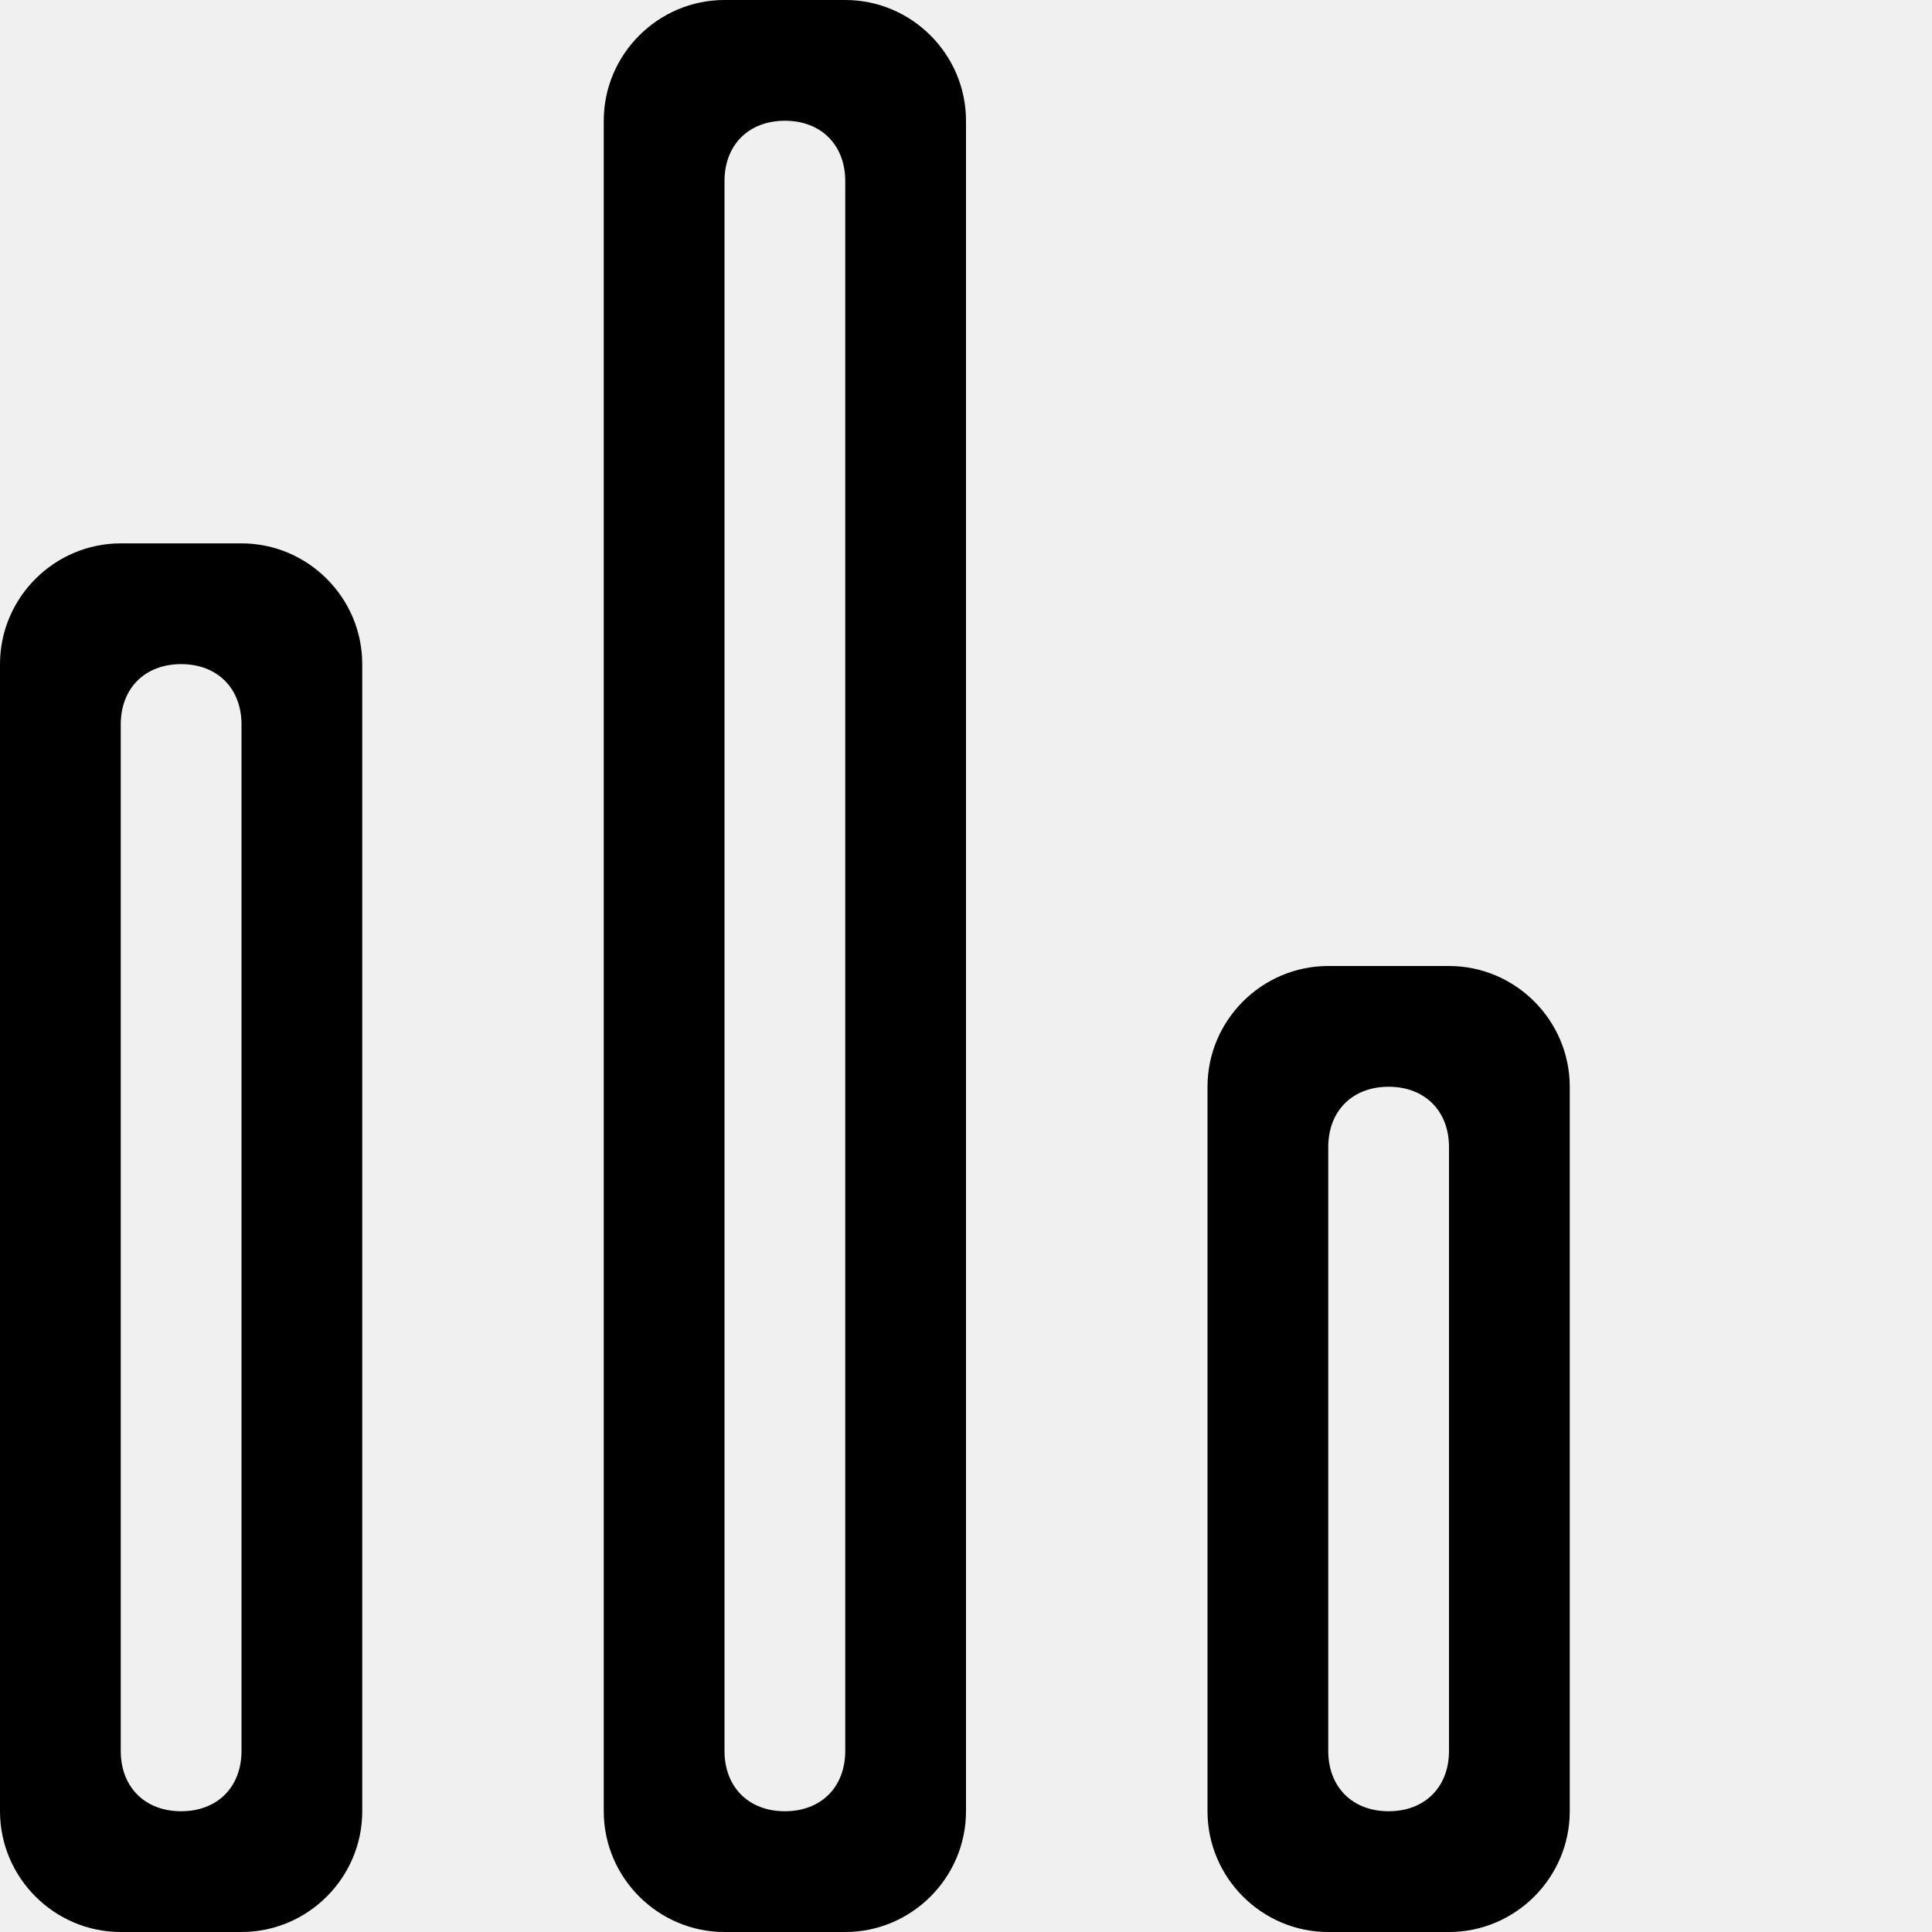
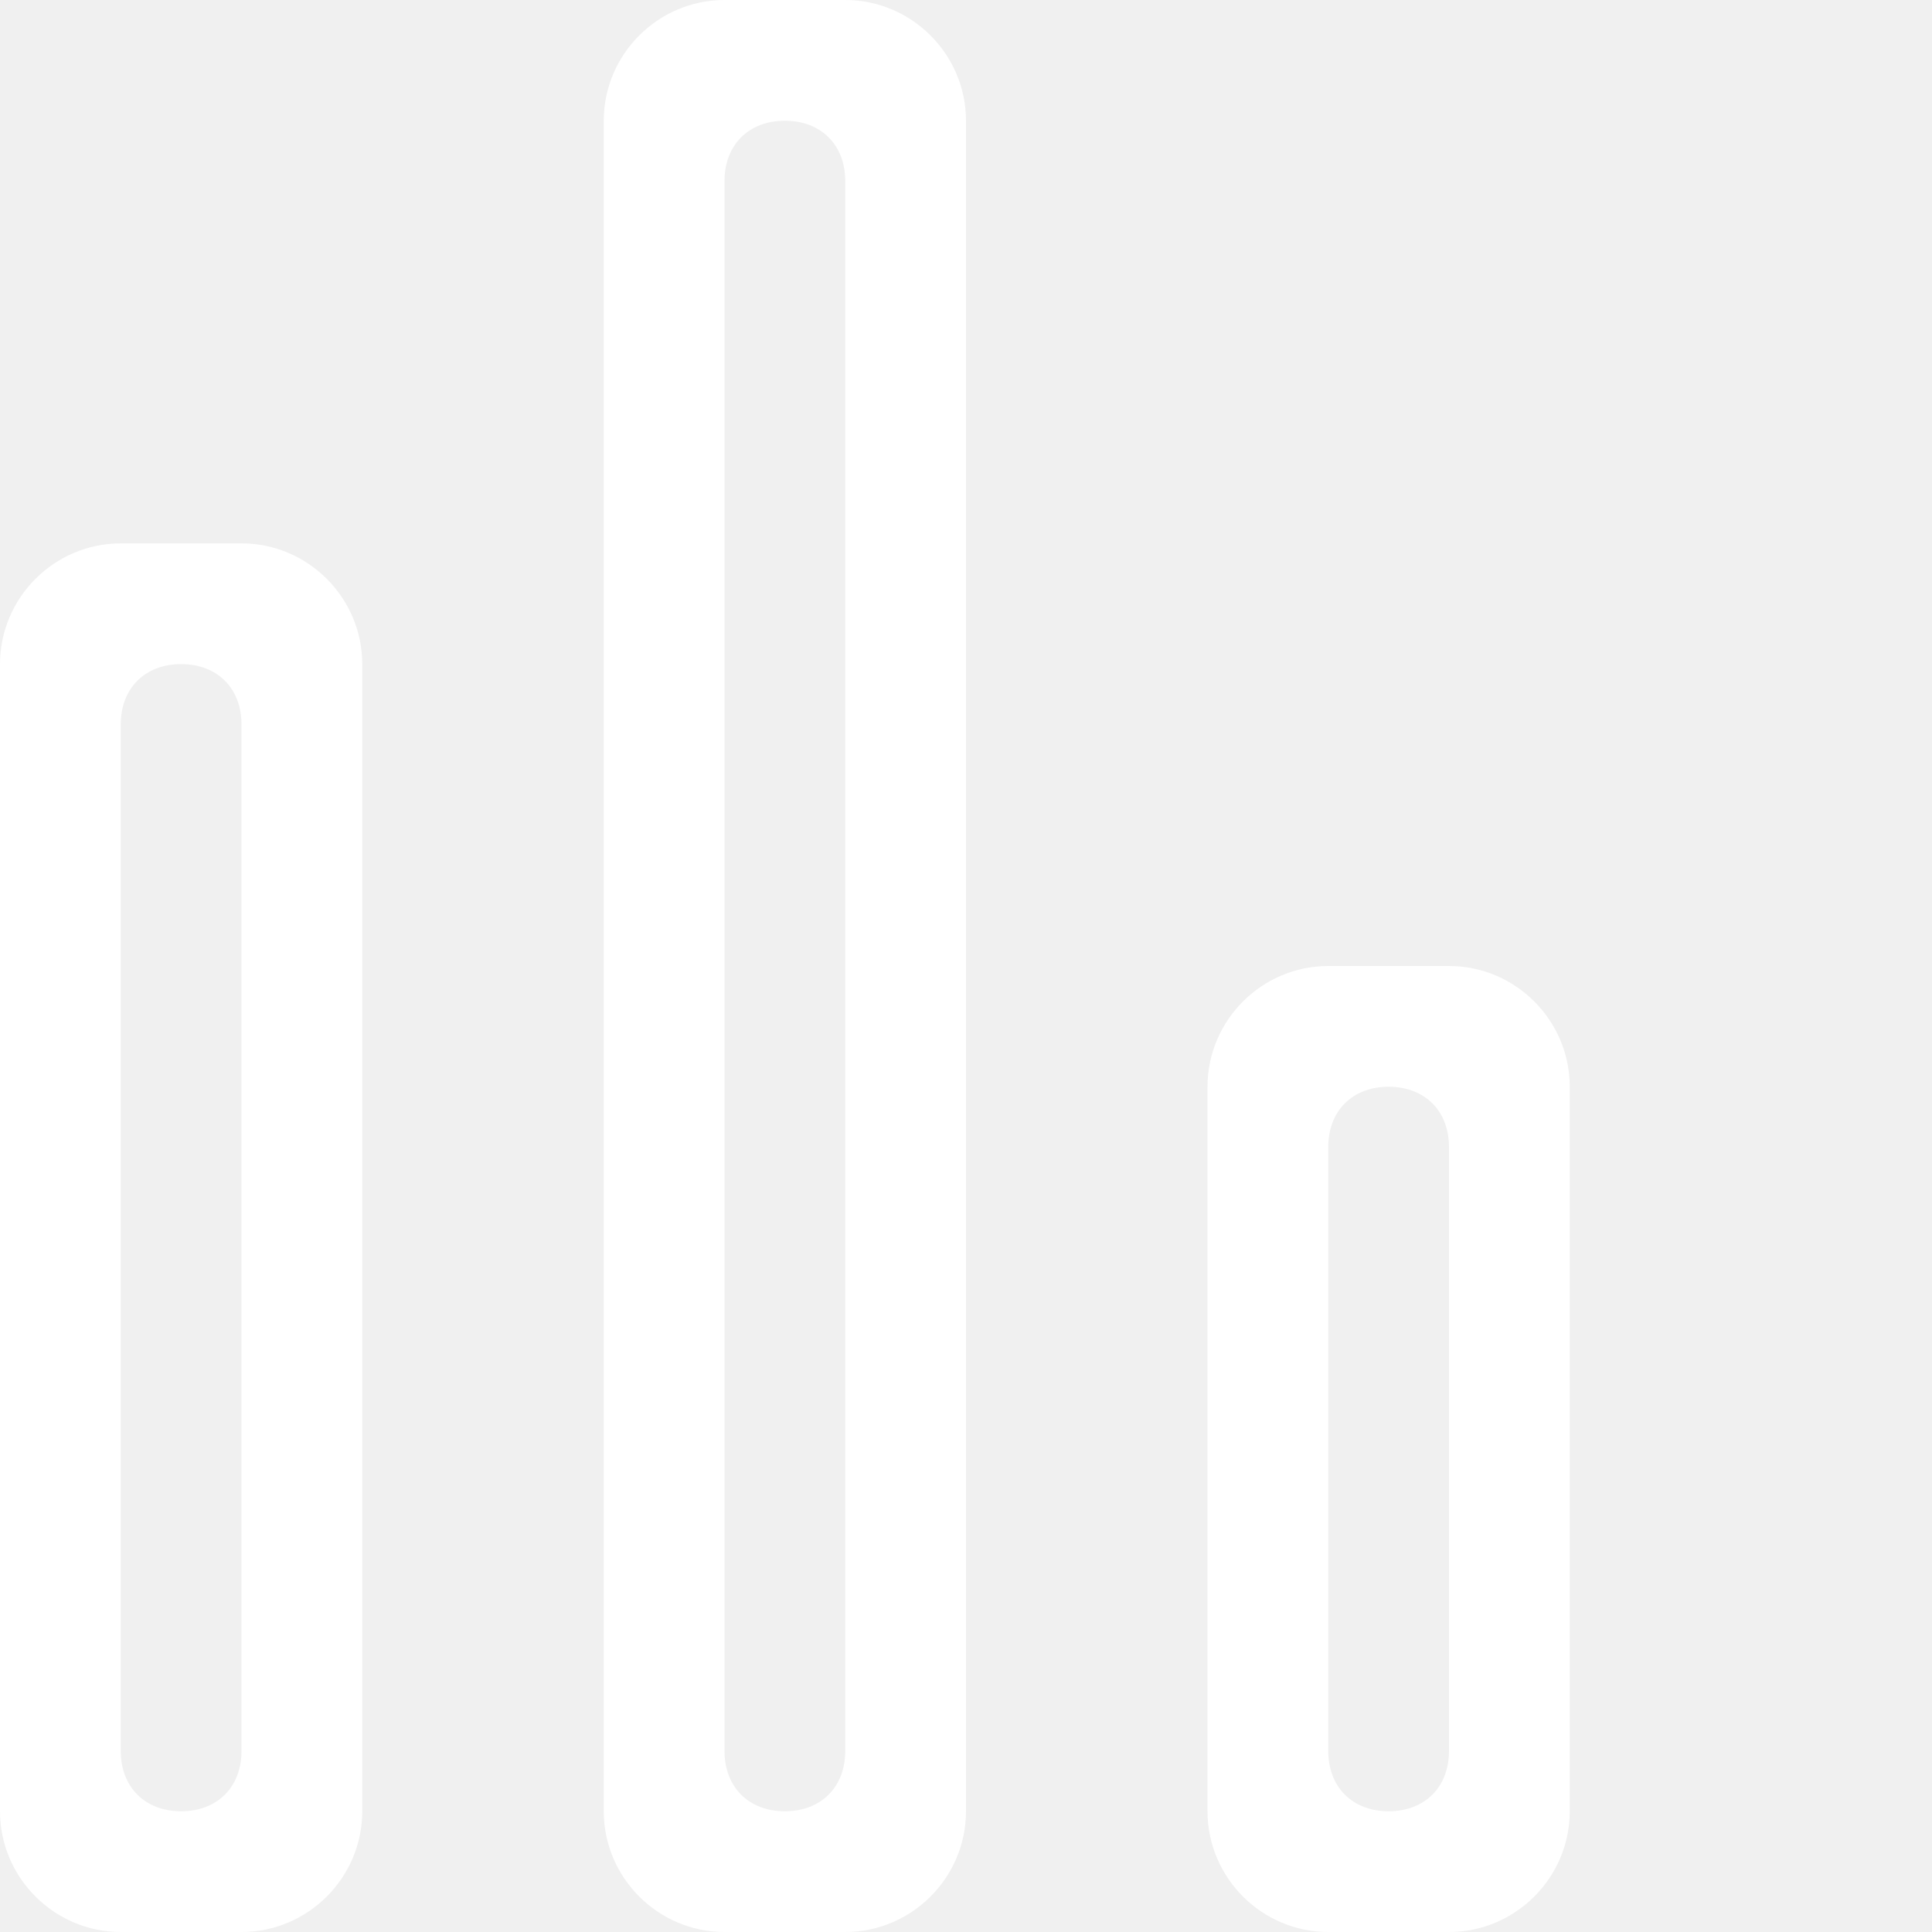
<svg xmlns="http://www.w3.org/2000/svg" version="1.1" id="Line_12" x="0px" y="0px" viewBox="0 0 32 32" style="enable-background:new 0 0 32 32;" xml:space="preserve">
  <style type="text/css">
- 	.st0{fill:black;}
+ 	.st0{fill: #FFFFFF;}
</style>
  <g id="_x35__10_">
    <g>
      <path class="st0" d="M14,0h-2c-1.1,0-2,0.9-2,2v28c0,1.1,0.9,2,2,2h2c1.1,0,2-0.9,2-2V2C16,0.9,15.1,0,14,0z M14,29    c0,0.6-0.4,1-1,1c-0.6,0-1-0.4-1-1V3c0-0.6,0.4-1,1-1c0.6,0,1,0.4,1,1V29z M4,9H2c-1.1,0-2,0.9-2,2v19c0,1.1,0.9,2,2,2h2    c1.1,0,2-0.9,2-2V11C6,9.9,5.1,9,4,9z M4,29c0,0.6-0.4,1-1,1c-0.6,0-1-0.4-1-1V12c0-0.6,0.4-1,1-1c0.6,0,1,0.4,1,1V29z M24,16h-2    c-1.1,0-2,0.9-2,2v12c0,1.1,0.9,2,2,2h2c1.1,0,2-0.9,2-2V18C26,16.9,25.1,16,24,16z M24,29c0,0.6-0.4,1-1,1c-0.6,0-1-0.4-1-1V19    c0-0.6,0.4-1,1-1c0.6,0,1,0.4,1,1V29z" />
    </g>
  </g>
</svg>
